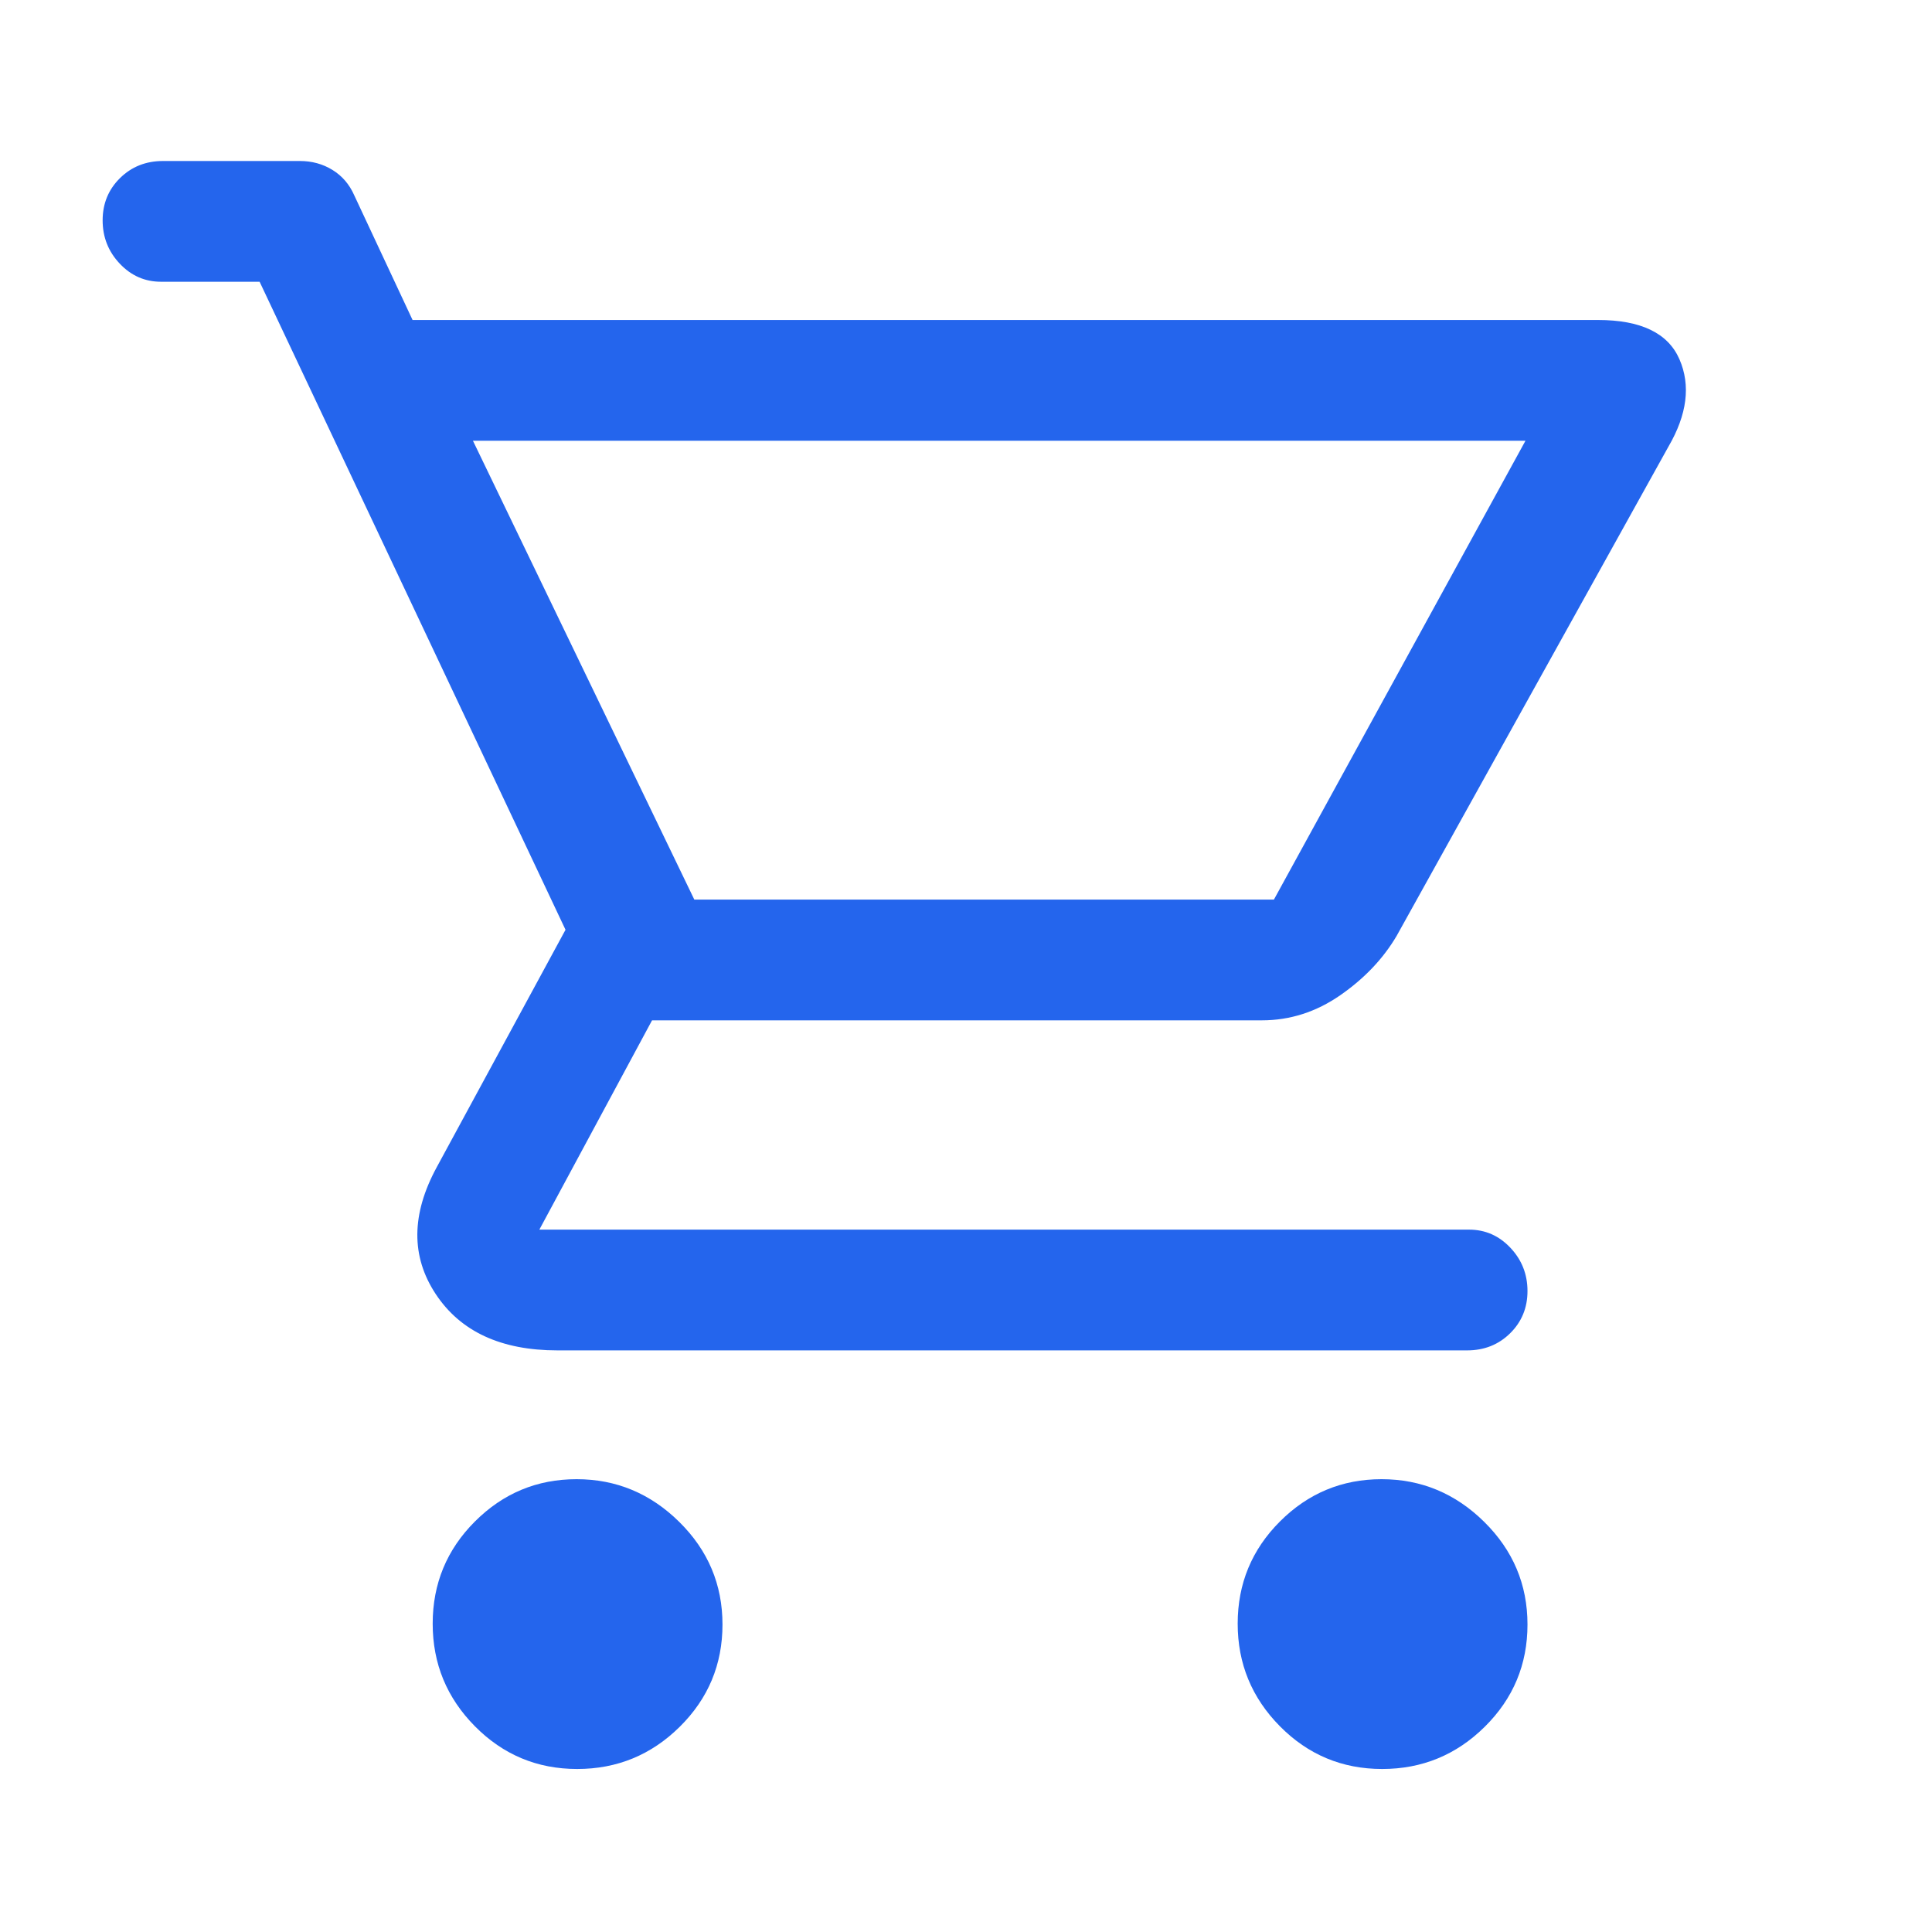
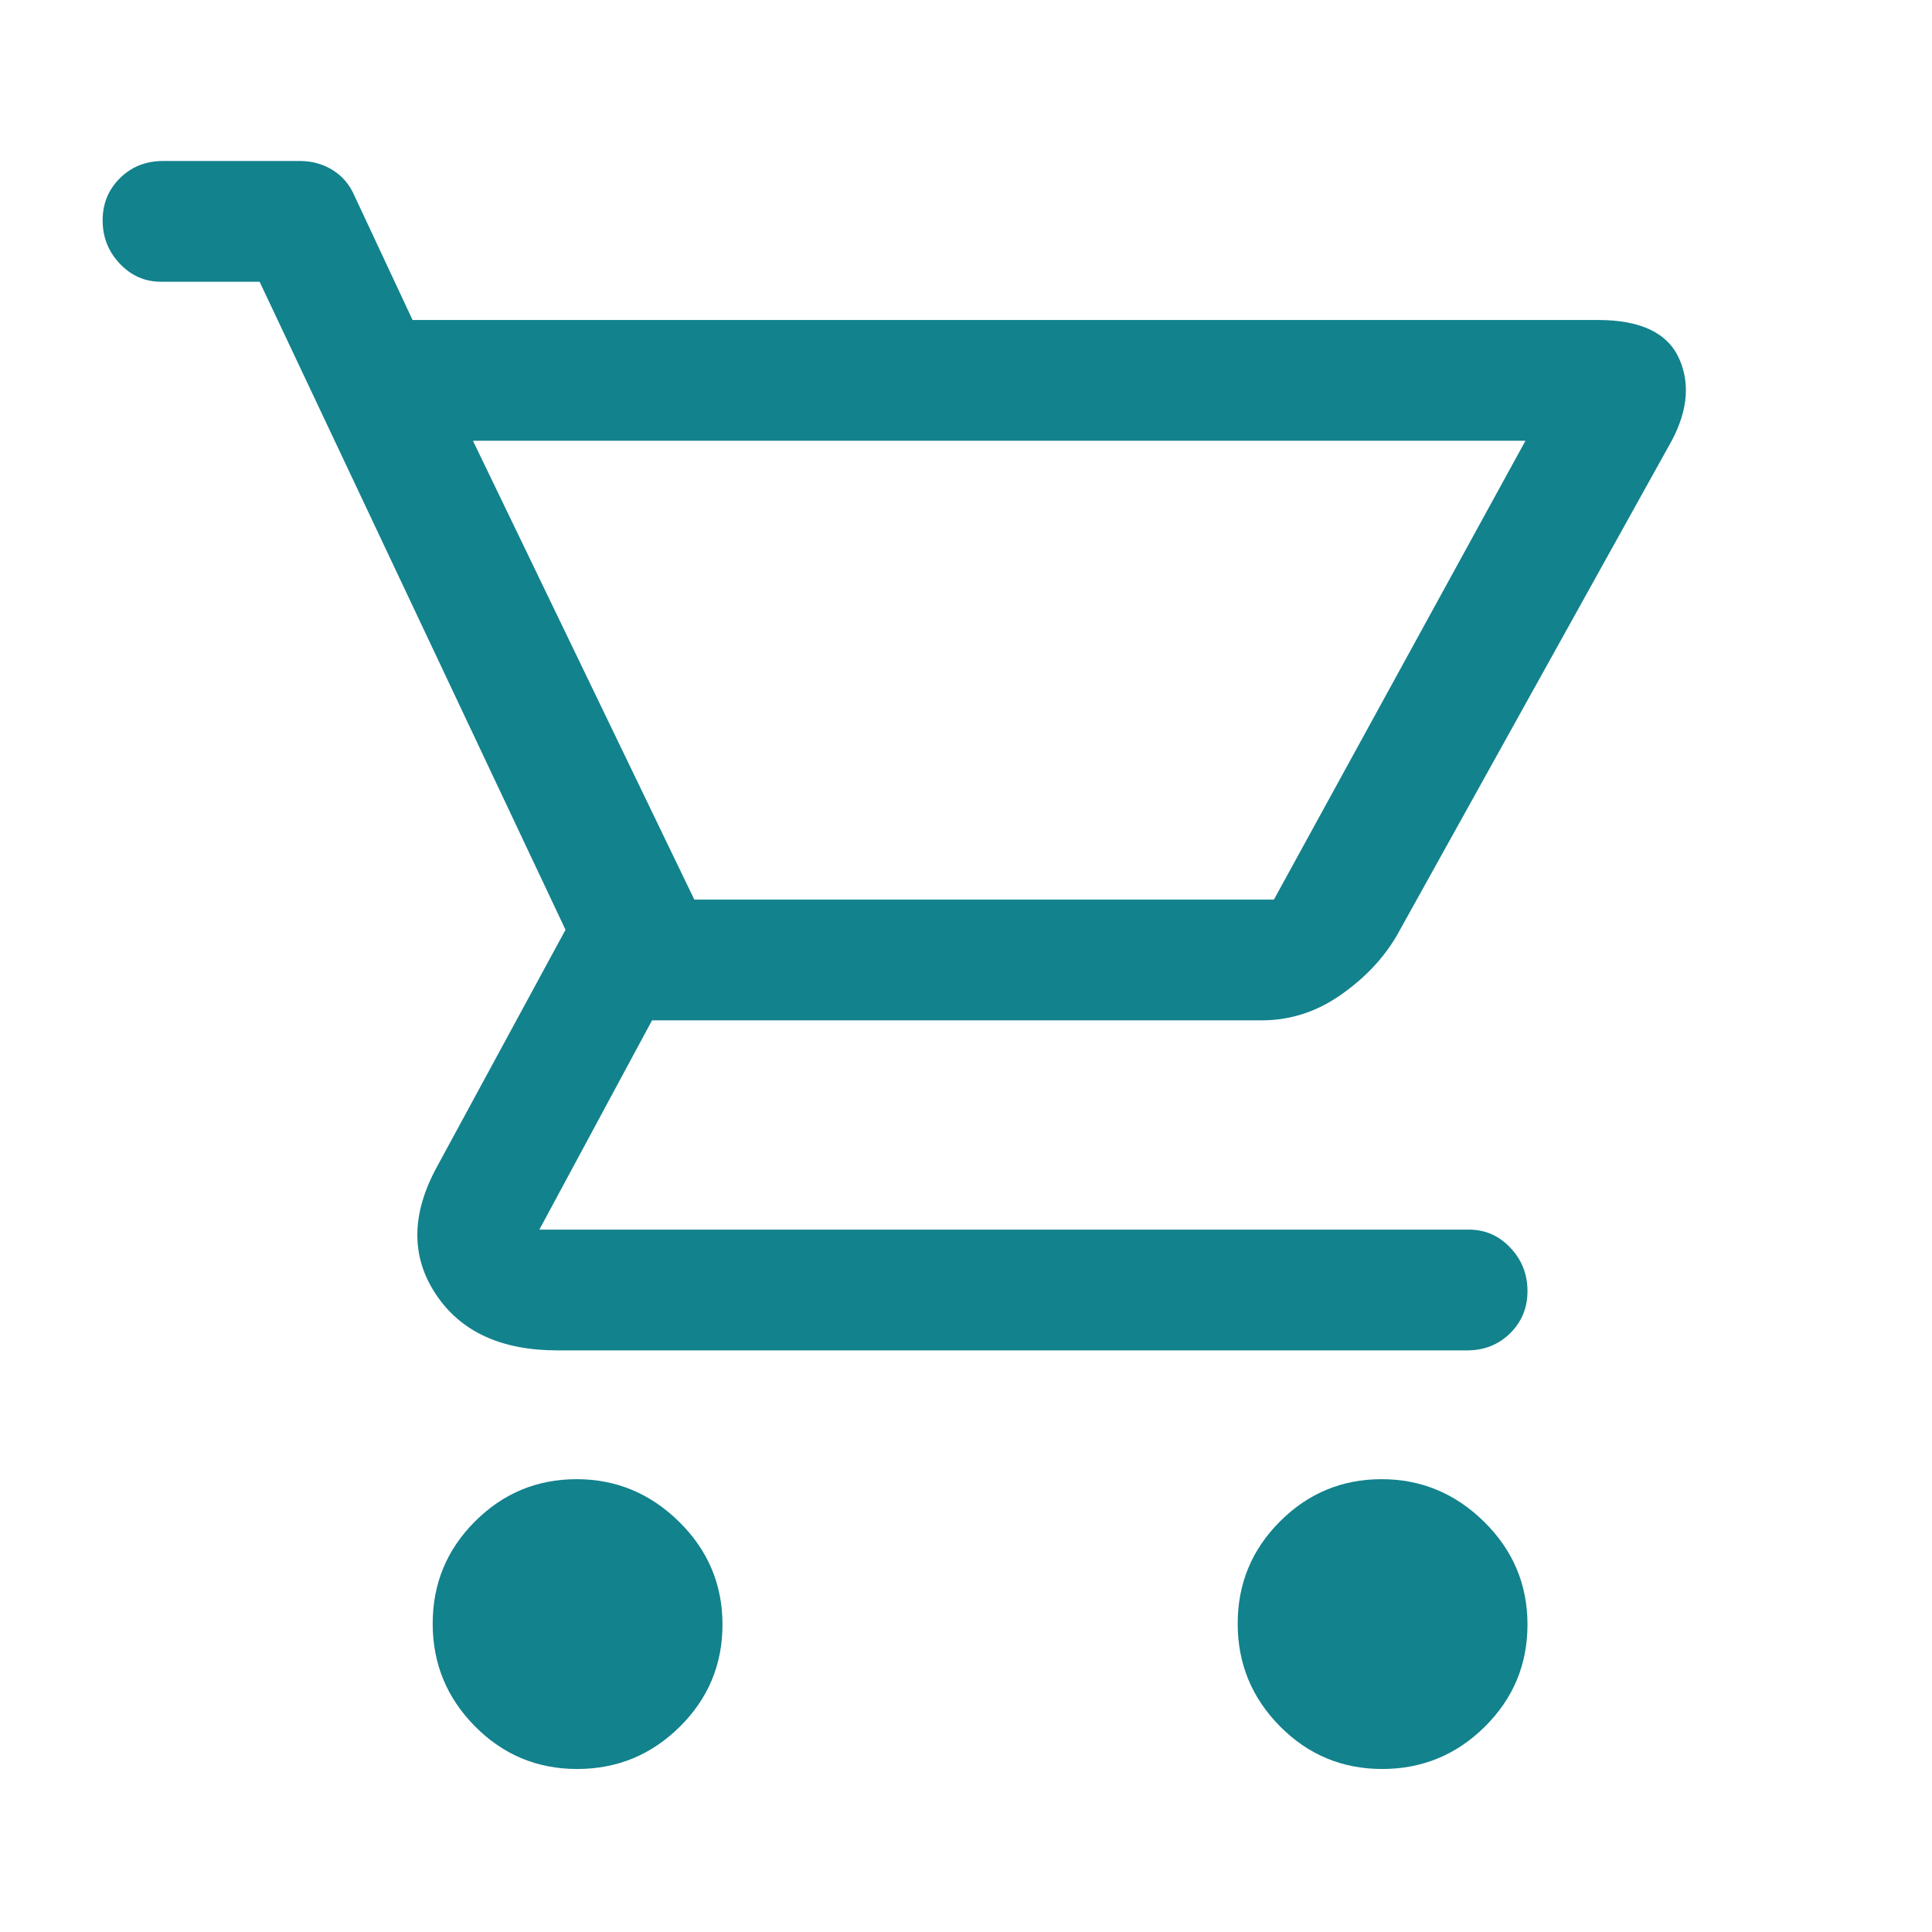
- <svg xmlns="http://www.w3.org/2000/svg" fill="#2465ed" height="48" viewBox="0 96 960 960" width="48">
+ <svg xmlns="http://www.w3.org/2000/svg" fill="#12828D" height="48" viewBox="0 96 960 960" width="48">
  <path d="M286.788 975Q257 975 236 953.788q-21-21.213-21-51Q215 873 236.004 852q21.005-21 50.5-21Q316 831 337.5 852.212q21.5 21.213 21.5 51Q359 933 337.788 954q-21.213 21-51 21Zm400 0Q657 975 636 953.788q-21-21.213-21-51Q615 873 636.004 852q21.005-21 50.5-21Q716 831 737.5 852.212q21.5 21.213 21.5 51Q759 933 737.788 954q-21.213 21-51 21ZM235 315l110 228h288l125-228H235Zm42 452q-42 0-60.5-28t.5-63l64-118-152-322H80q-12 0-20.5-9T51 205.5q0-12.5 8.625-21T81 176h68q9 0 16.2 4.435Q172.4 184.87 176 193l29 62h589q32 0 40.5 19.5T829 318L694 561q-10 17-28 29.5T627 603H324l-56 104h462q12 0 20.5 9t8.5 21.5q0 12.5-8.625 21T729 767H277Zm68-224h288-288Z" />
</svg>
